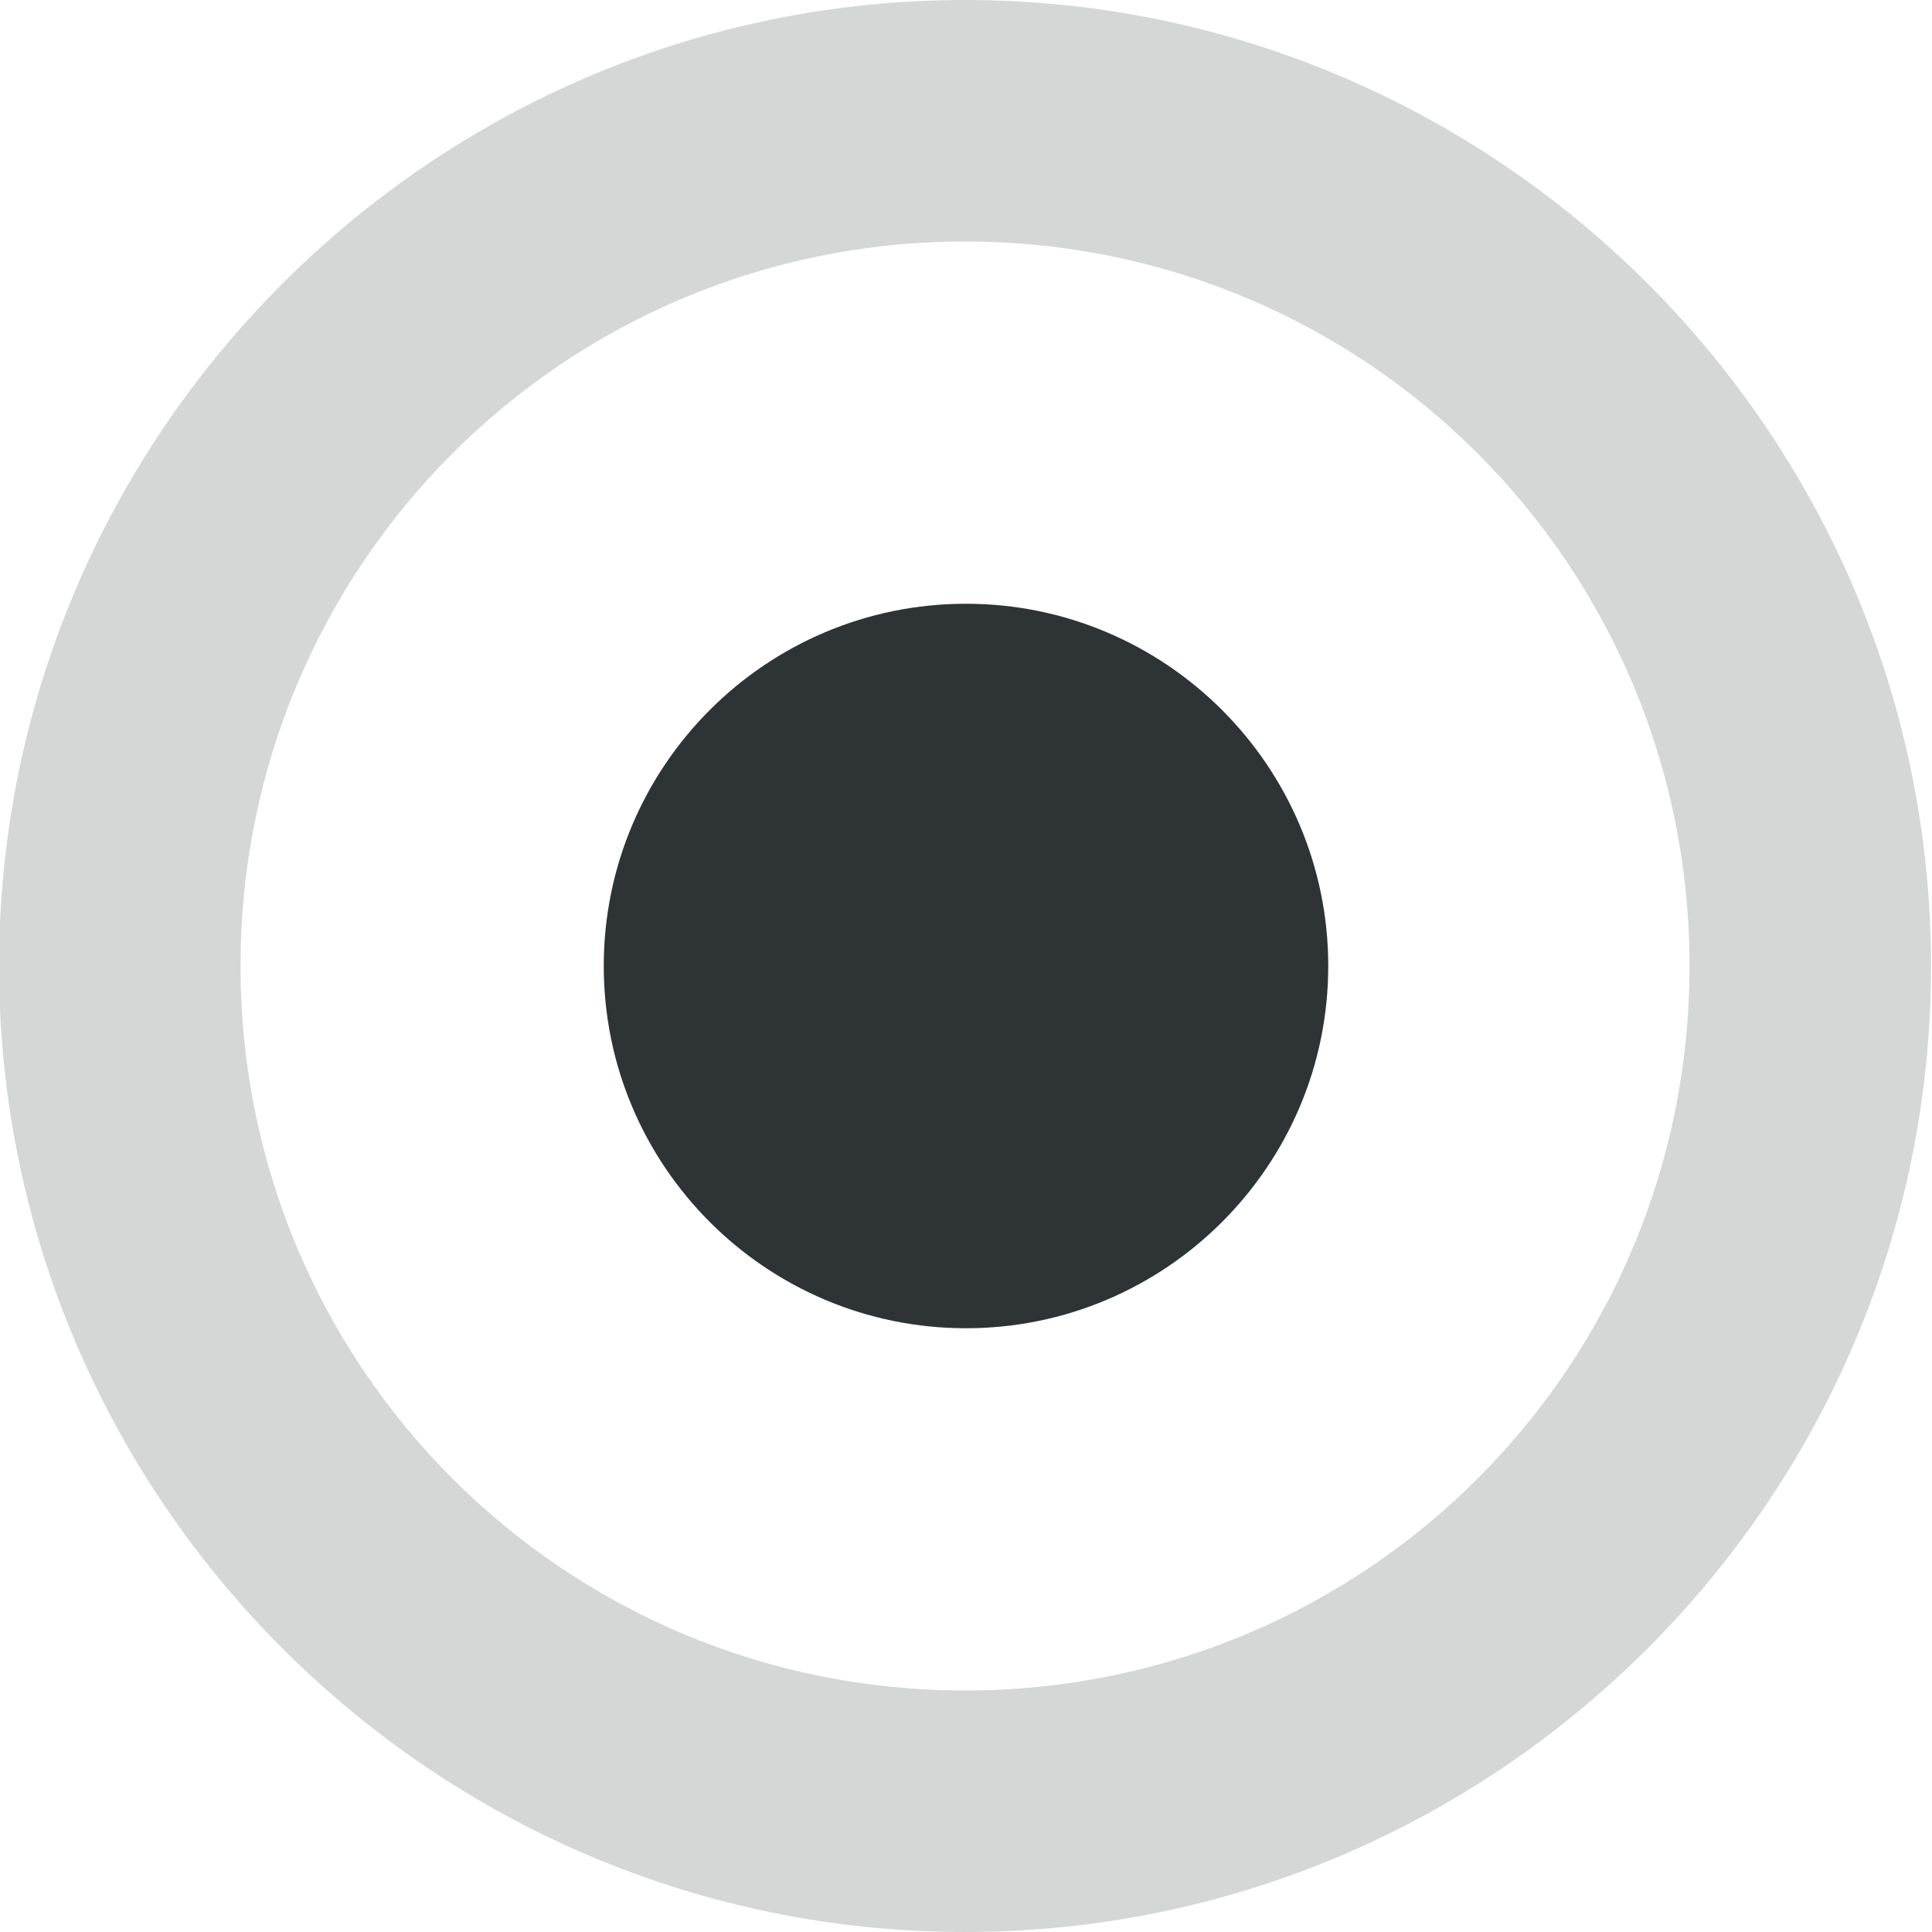
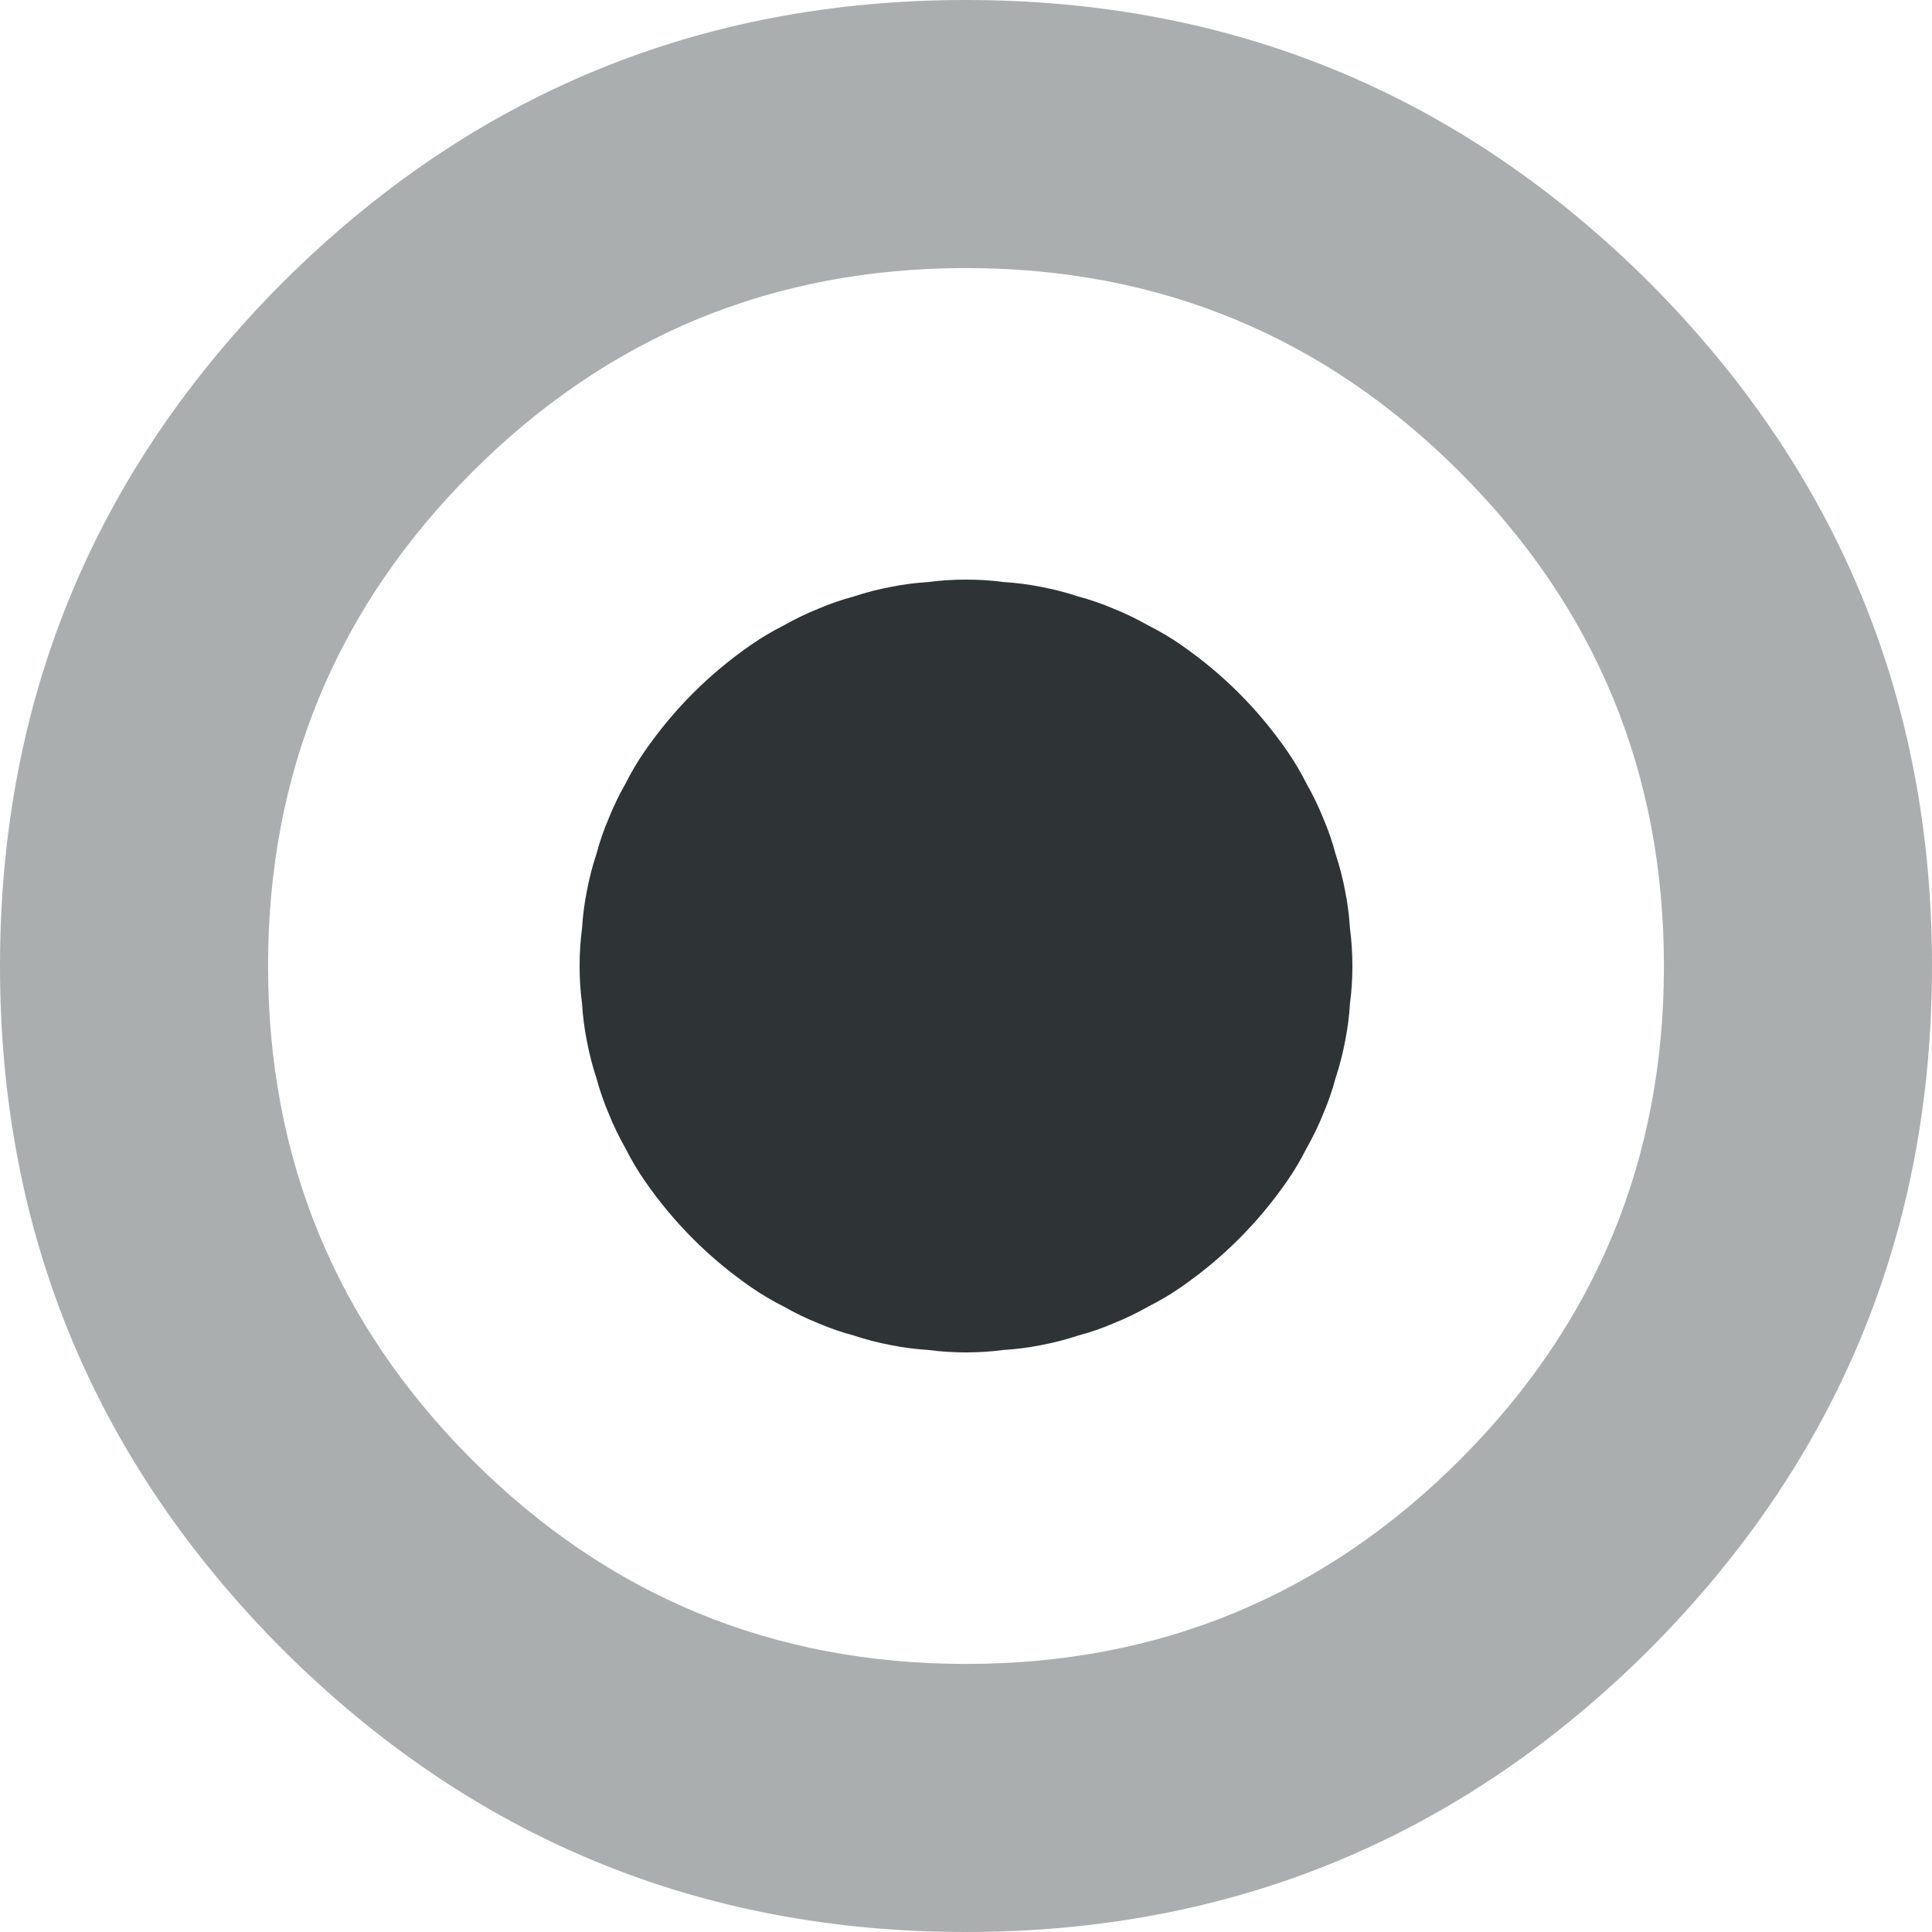
- <svg xmlns="http://www.w3.org/2000/svg" height="16px" viewBox="0 0 16 16" width="16px">
-   <path d="m 8 5 c 1.652 0 3 1.344 3 3 s -1.348 3 -3 3 c -1.656 0 -3 -1.344 -3 -3 s 1.344 -3 3 -3 z m 0 0" fill="#2e3436" />
-   <path d="m 7.992 0 c 4.406 0 8 3.594 8 8 s -3.594 8 -8 8 s -8 -3.594 -8 -8 s 3.594 -8 8 -8 z m 0 2 c -3.32 0 -6 2.68 -6 6 s 2.68 6 6 6 c 3.32 0 6 -2.68 6 -6 s -2.68 -6 -6 -6 z m 0 0" fill="#2e3435" fill-opacity="0.2" />
+ <svg xmlns="http://www.w3.org/2000/svg" width="16" height="16" viewBox="0 0 16 16" fill="#2e3436">
+   <path opacity="0.4" fill-rule="evenodd" d="M16 8Q16 11.31 13.66 13.66Q11.31 16 8 16Q4.69 16 2.34 13.66Q0 11.31 0 8Q0 4.69 2.34 2.34Q4.69 0 8 0Q11.31 0 13.66 2.34Q16 4.69 16 8ZM13.78 8Q13.78 5.6 12.09 3.91Q10.4 2.22 8 2.22Q5.6 2.22 3.91 3.91Q2.22 5.6 2.22 8Q2.22 10.4 3.91 12.09Q5.6 13.78 8 13.78Q10.4 13.78 12.09 12.09Q13.78 10.4 13.78 8Z" />
+   <path fill-rule="evenodd" d="M11.2 8Q11.2 8.16 11.18 8.31Q11.17 8.47 11.14 8.62Q11.11 8.78 11.06 8.93Q11.02 9.08 10.96 9.22Q10.9 9.37 10.82 9.51Q10.75 9.65 10.66 9.78Q10.57 9.91 10.47 10.03Q10.37 10.15 10.26 10.26Q10.15 10.37 10.03 10.47Q9.91 10.57 9.78 10.66Q9.65 10.75 9.51 10.82Q9.37 10.9 9.22 10.96Q9.08 11.02 8.93 11.06Q8.78 11.11 8.62 11.14Q8.47 11.17 8.31 11.18Q8.16 11.2 8 11.2Q7.84 11.2 7.69 11.18Q7.53 11.17 7.38 11.14Q7.22 11.11 7.07 11.06Q6.92 11.02 6.78 10.96Q6.63 10.9 6.49 10.82Q6.35 10.75 6.22 10.66Q6.09 10.57 5.97 10.47Q5.85 10.37 5.74 10.26Q5.63 10.15 5.53 10.03Q5.43 9.91 5.34 9.78Q5.25 9.65 5.18 9.51Q5.1 9.37 5.04 9.22Q4.98 9.08 4.94 8.93Q4.89 8.78 4.86 8.62Q4.83 8.47 4.82 8.31Q4.8 8.16 4.8 8Q4.8 7.84 4.82 7.69Q4.83 7.53 4.86 7.38Q4.89 7.22 4.94 7.07Q4.98 6.92 5.04 6.78Q5.1 6.63 5.18 6.49Q5.25 6.35 5.34 6.22Q5.43 6.09 5.53 5.97Q5.63 5.85 5.74 5.74Q5.85 5.63 5.97 5.53Q6.09 5.43 6.22 5.34Q6.35 5.25 6.49 5.18Q6.63 5.1 6.78 5.04Q6.92 4.98 7.07 4.94Q7.22 4.89 7.38 4.86Q7.53 4.83 7.69 4.82Q7.84 4.8 8 4.8Q8.16 4.8 8.31 4.82Q8.47 4.83 8.62 4.86Q8.78 4.89 8.93 4.94Q9.08 4.98 9.22 5.04Q9.37 5.1 9.51 5.18Q9.65 5.25 9.78 5.34Q9.91 5.43 10.03 5.53Q10.15 5.63 10.26 5.74Q10.37 5.85 10.47 5.97Q10.57 6.09 10.66 6.22Q10.75 6.35 10.82 6.49Q10.9 6.63 10.96 6.78Q11.02 6.92 11.06 7.07Q11.11 7.22 11.14 7.38Q11.17 7.53 11.18 7.69Q11.2 7.84 11.2 8Z" />
</svg>
